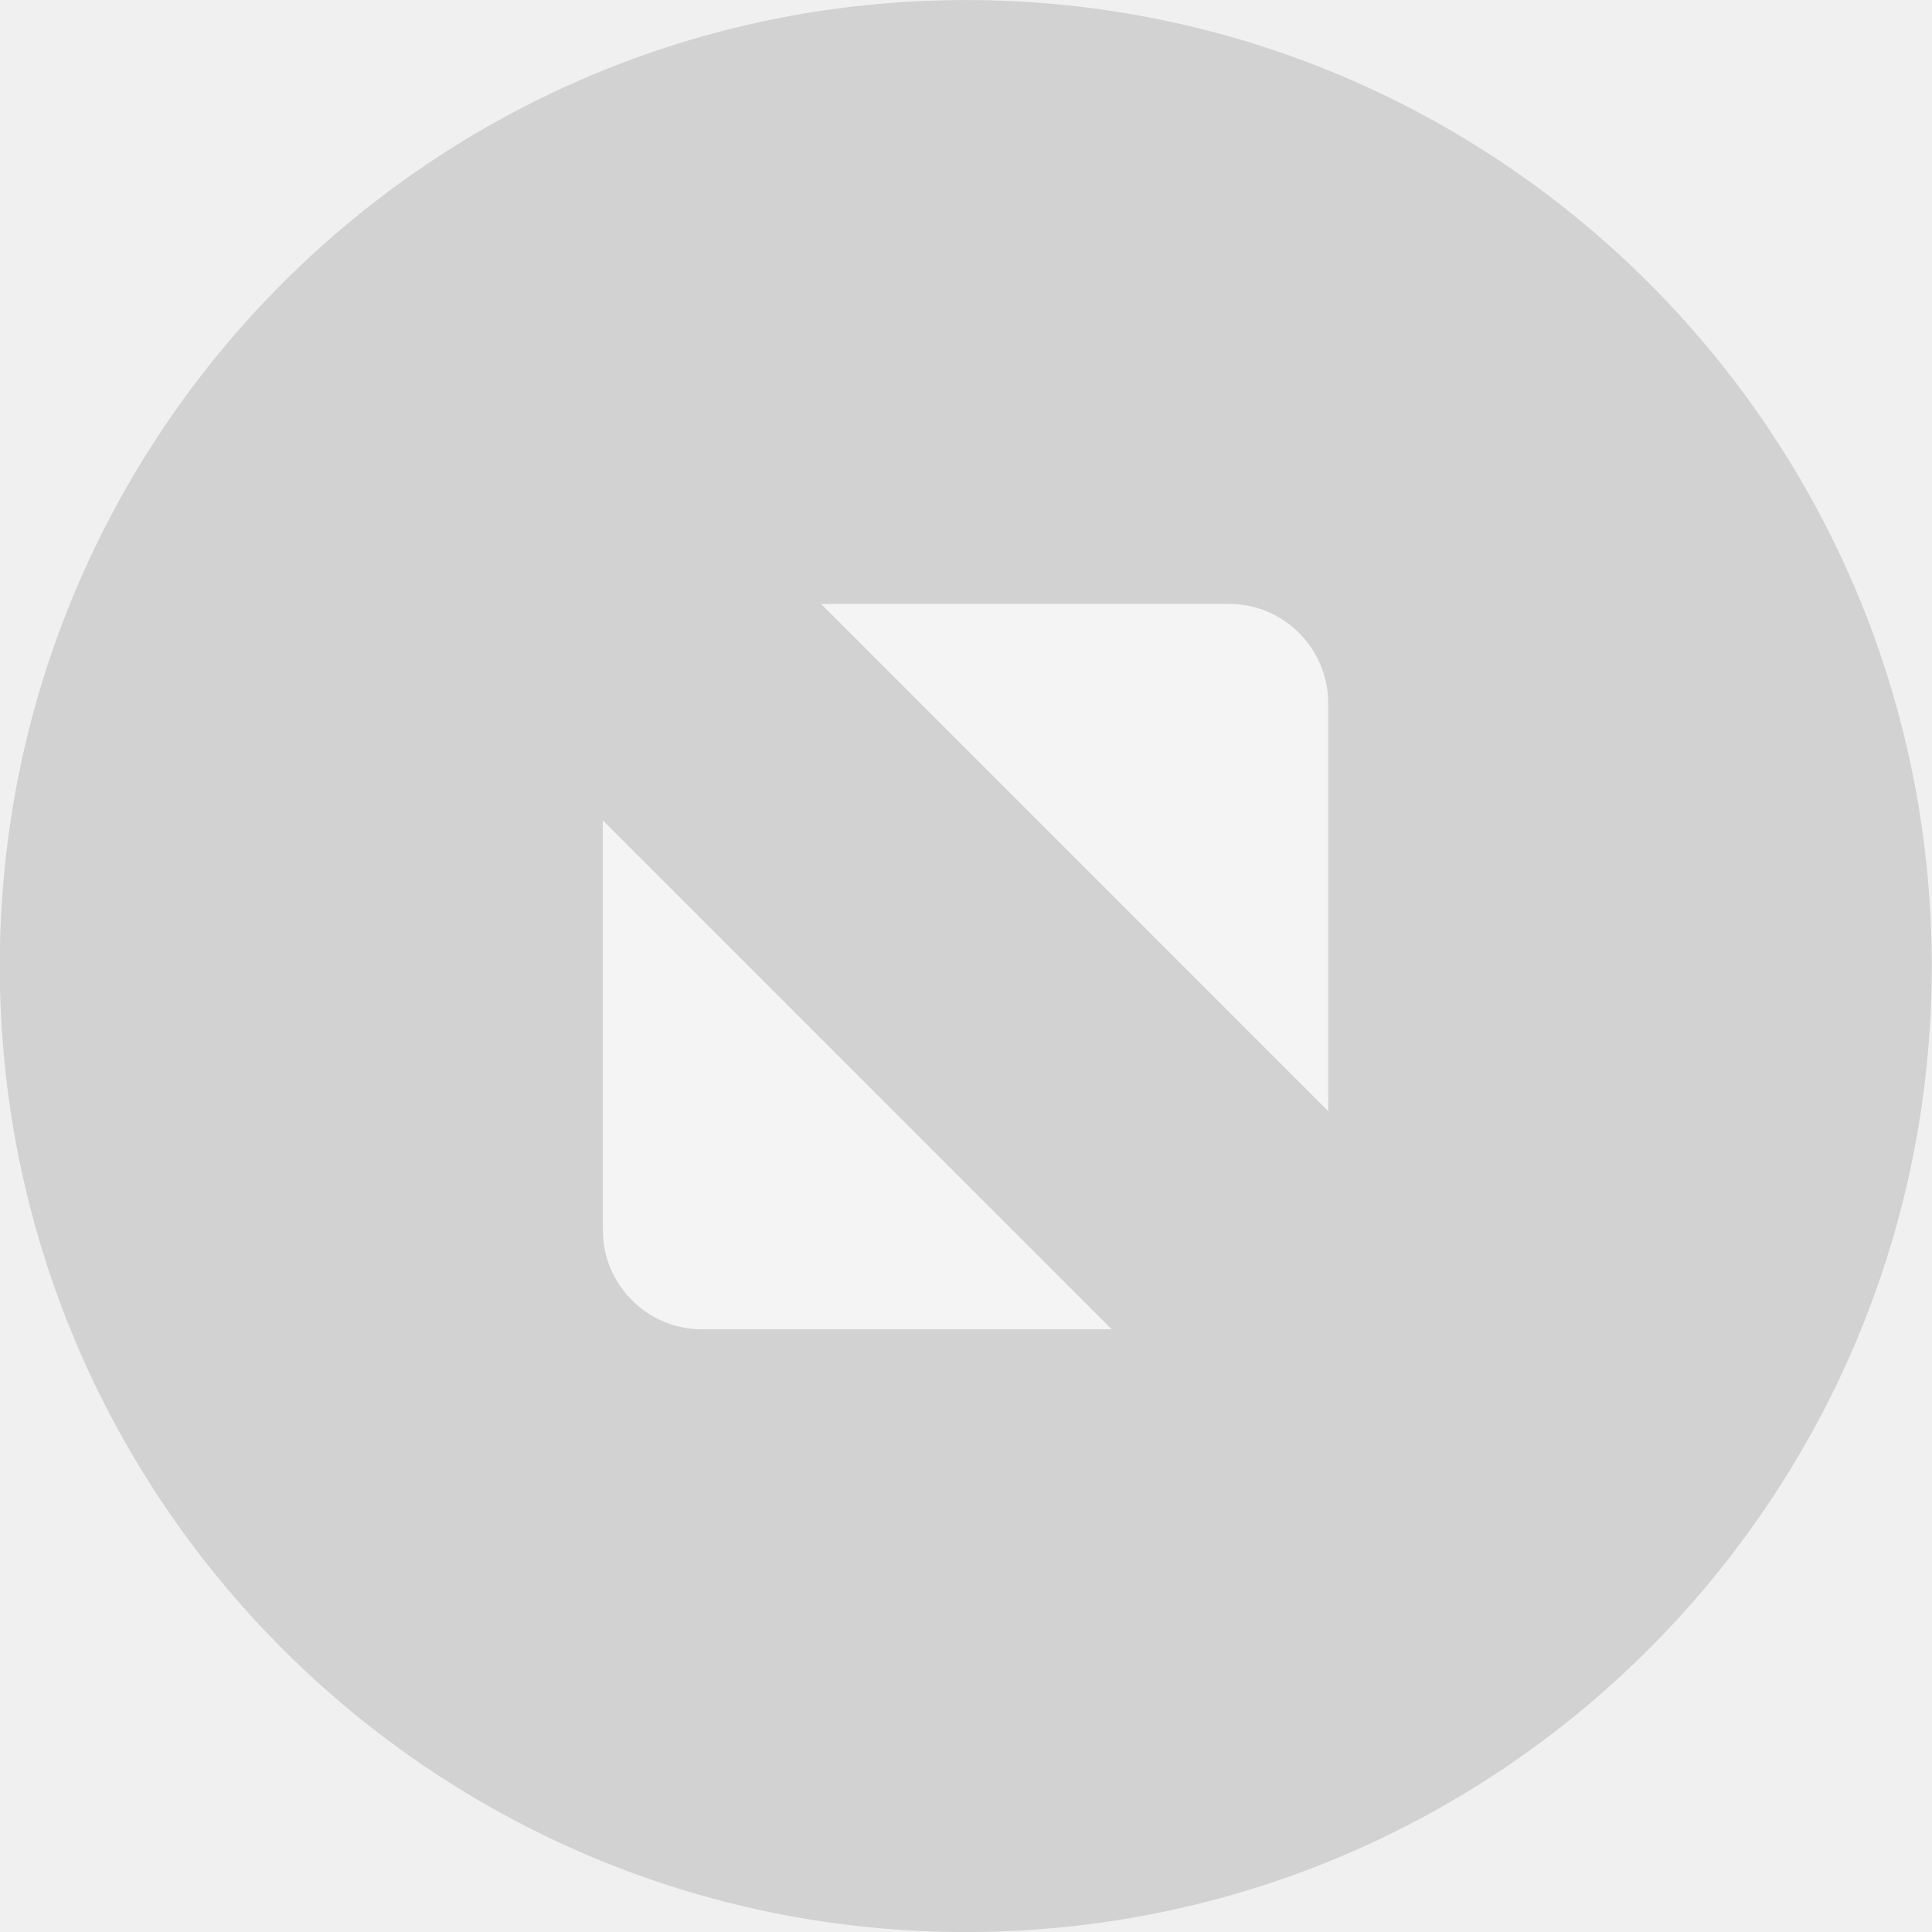
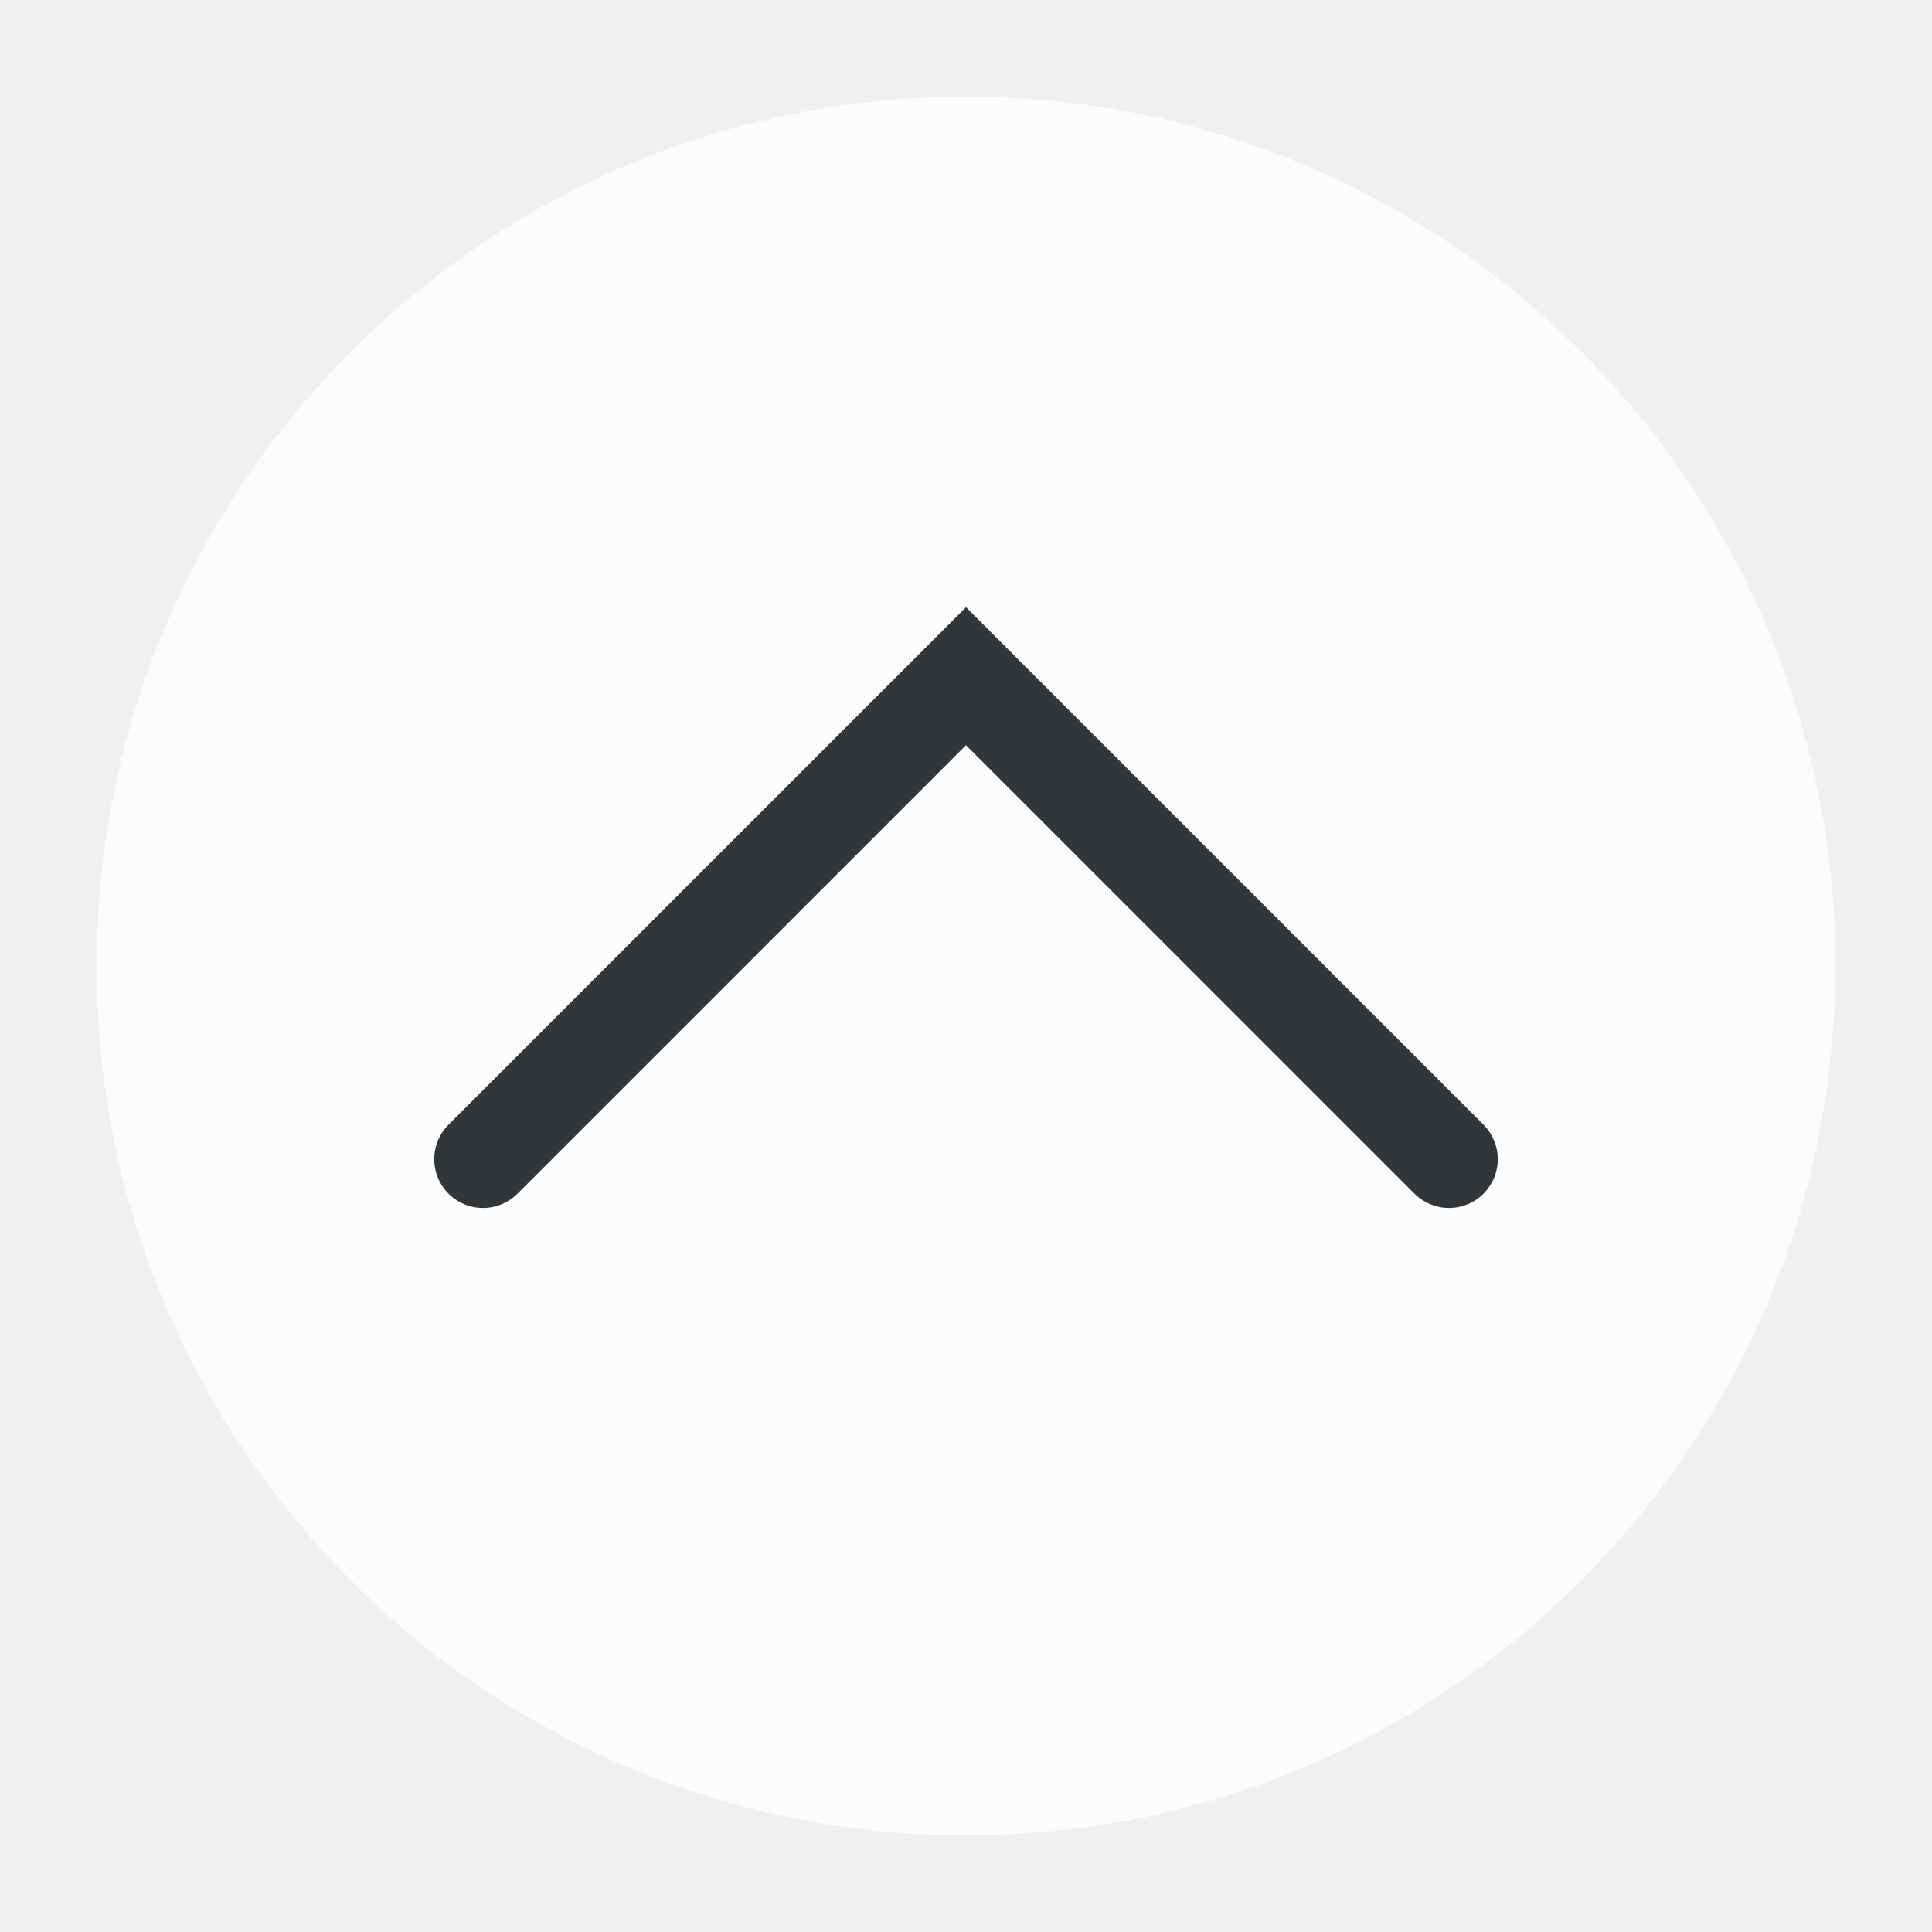
<svg xmlns="http://www.w3.org/2000/svg" viewBox="0 0 50 50" version="1.2" baseProfile="tiny">
  <defs>
</defs>
  <g fill="none" stroke="black" stroke-width="1" fill-rule="evenodd" stroke-linecap="square" stroke-linejoin="bevel">
-     <g fill="#b2b2b2" fill-opacity="1" stroke="none" transform="matrix(3.12498,0,0,3.125,-4043.73,-771.874)" font-family="Noto Sans" font-size="11" font-weight="400" font-style="normal" opacity="0.484">
-       <ellipse cx="1302" cy="255" rx="8" ry="8" />
+     <g fill="#fcfcfc" fill-opacity="1" stroke="none" transform="matrix(2.5,0,0,2.5,2.5,2.5)" font-family="Noto Sans" font-size="11" font-weight="400" font-style="normal">
+       <circle cx="9" cy="9" r="9" />
    </g>
-     <g fill="#ffffff" fill-opacity="1" stroke="none" transform="matrix(3.12498,0,0,3.125,-253.124,-3021.87)" font-family="Noto Sans" font-size="11" font-weight="400" font-style="normal" opacity="0.75">
-       <path vector-effect="none" fill-rule="evenodd" d="M87.8,972 L91.181,972 C91.632,972 91.998,972.368 92,972.819 L92,976.201 L87.8,972 M90.207,978.007 L86.812,978.007 C86.362,978.007 85.993,977.639 85.993,977.188 L85.993,973.793 L90.207,978.007" />
-     </g>
-     <g fill="none" stroke="none" transform="matrix(3.12498,0,0,3.125,-1603.12,580.118)" font-family="Noto Sans" font-size="11" font-weight="400" font-style="normal">
-       <rect x="513" y="-185.638" width="16" height="16" />
+     <g fill="none" stroke="#31363b" stroke-opacity="1" stroke-width="1.01" stroke-linecap="round" stroke-linejoin="miter" stroke-miterlimit="2" transform="matrix(2.5,0,0,2.5,2.5,2.5)" font-family="Noto Sans" font-size="11" font-weight="400" font-style="normal">
+       <polyline fill="none" vector-effect="none" points="4,11 9,6 14,11 " />
    </g>
    <g fill="none" stroke="#000000" stroke-opacity="1" stroke-width="1" stroke-linecap="square" stroke-linejoin="bevel" transform="matrix(1,0,0,1,0,0)" font-family="Noto Sans" font-size="11" font-weight="400" font-style="normal">
</g>
  </g>
</svg>
